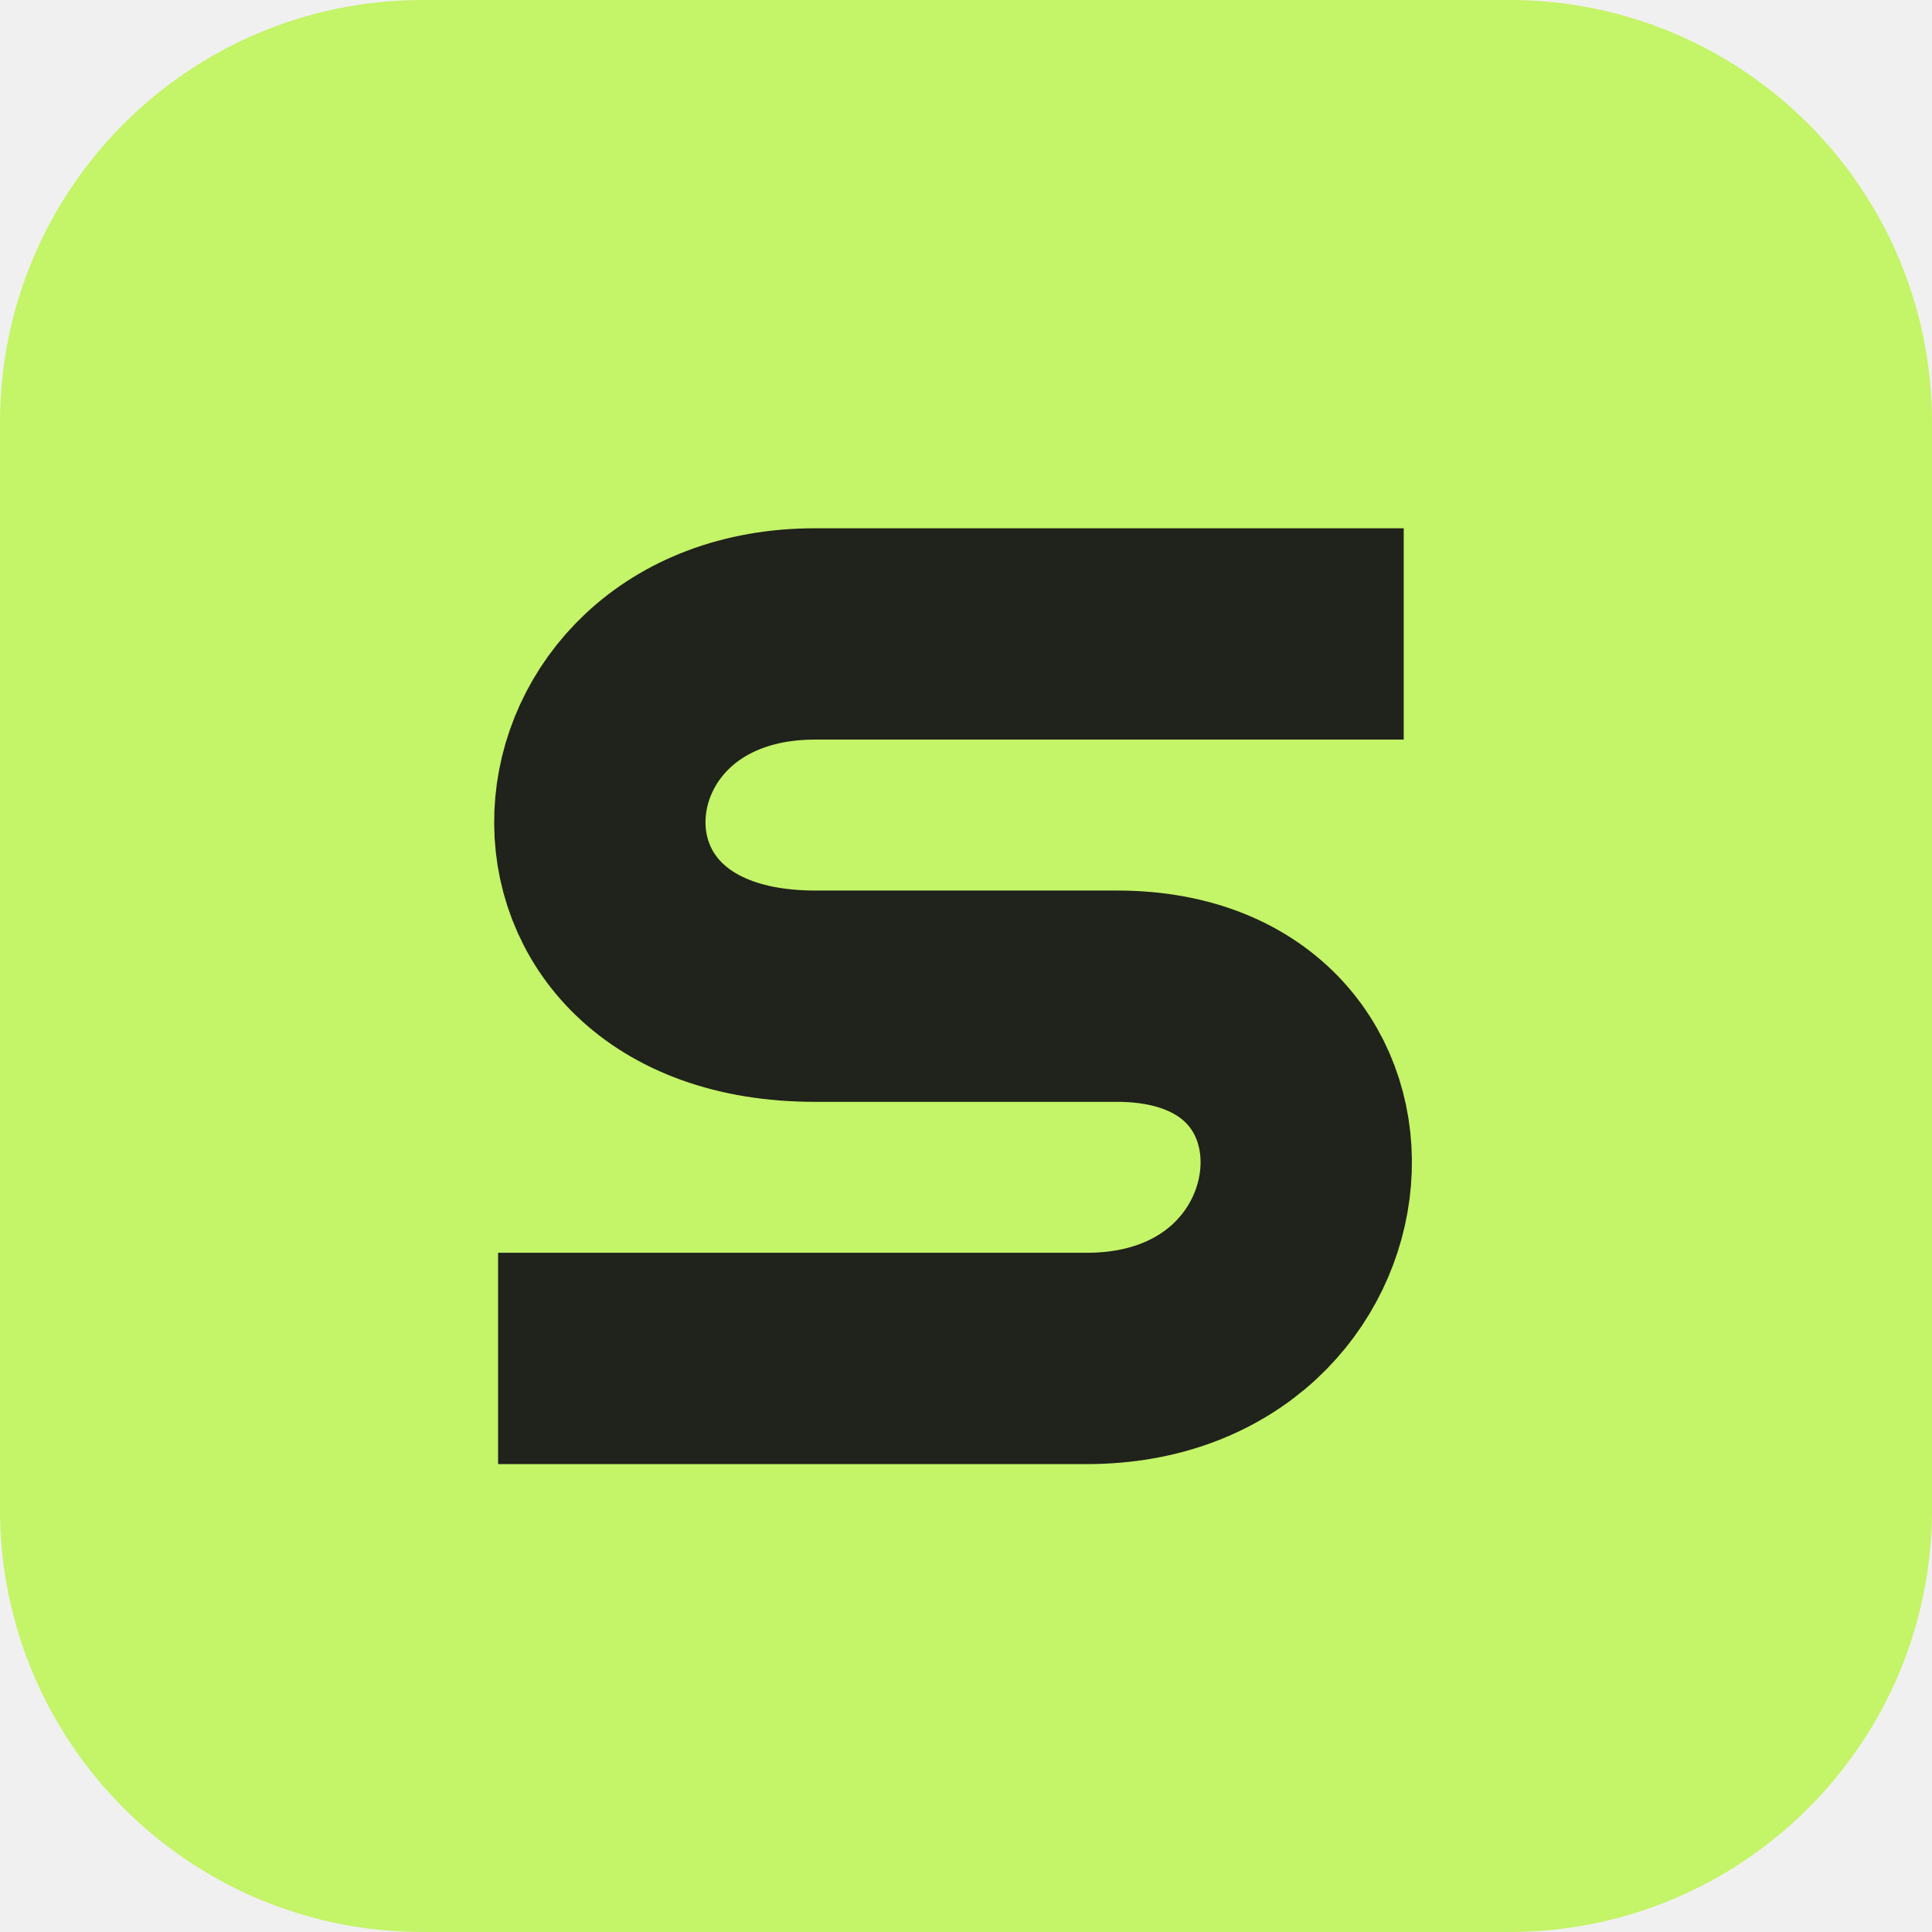
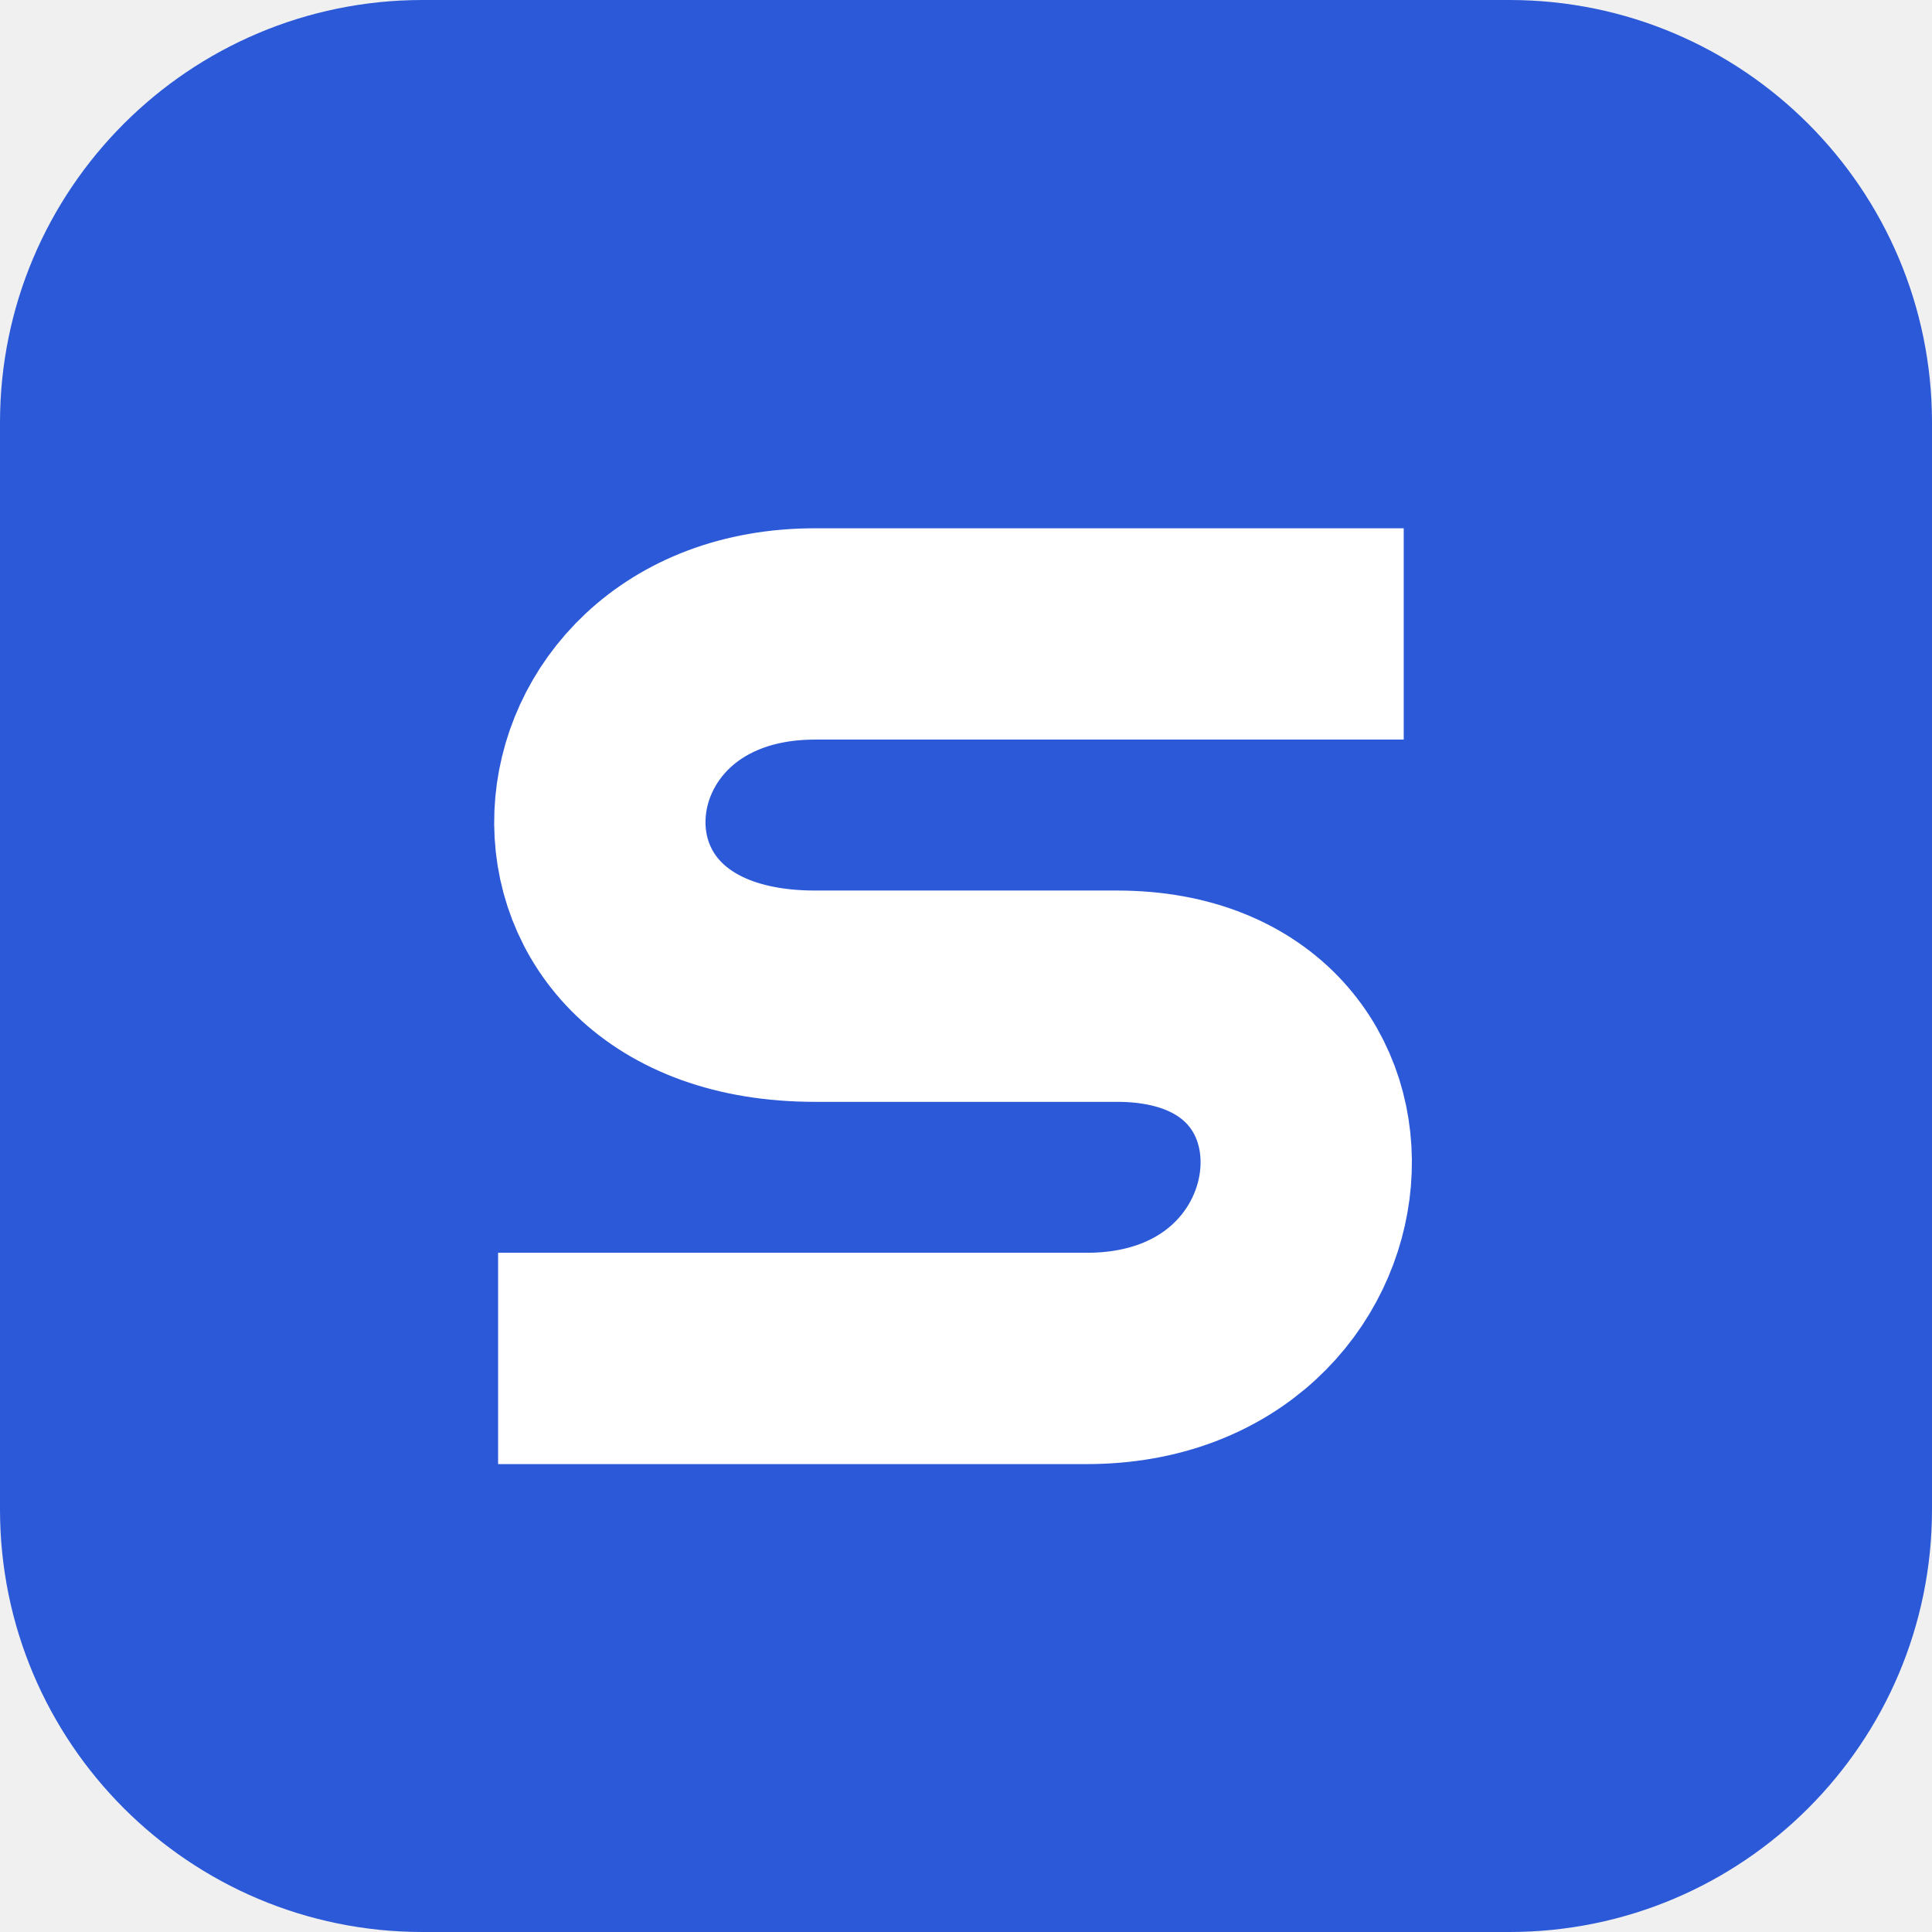
<svg xmlns="http://www.w3.org/2000/svg" viewBox="0 0 64 64">
-   <rect width="64" height="64" rx="14" fill="#c4f467" />
-   <path d="M43 21H27c-9 0-10 12 0 12h10c9 0 8 12-1 12H20" fill="none" stroke="#20221c" stroke-width="7" stroke-linecap="square" />
+   <rect width="64" height="64" rx="14" fill="#2b59d8" />
+   <path d="M43 21H27c-9 0-10 12 0 12h10c9 0 8 12-1 12H20" fill="none" stroke="#ffffff" stroke-width="7" stroke-linecap="square" />
</svg>
